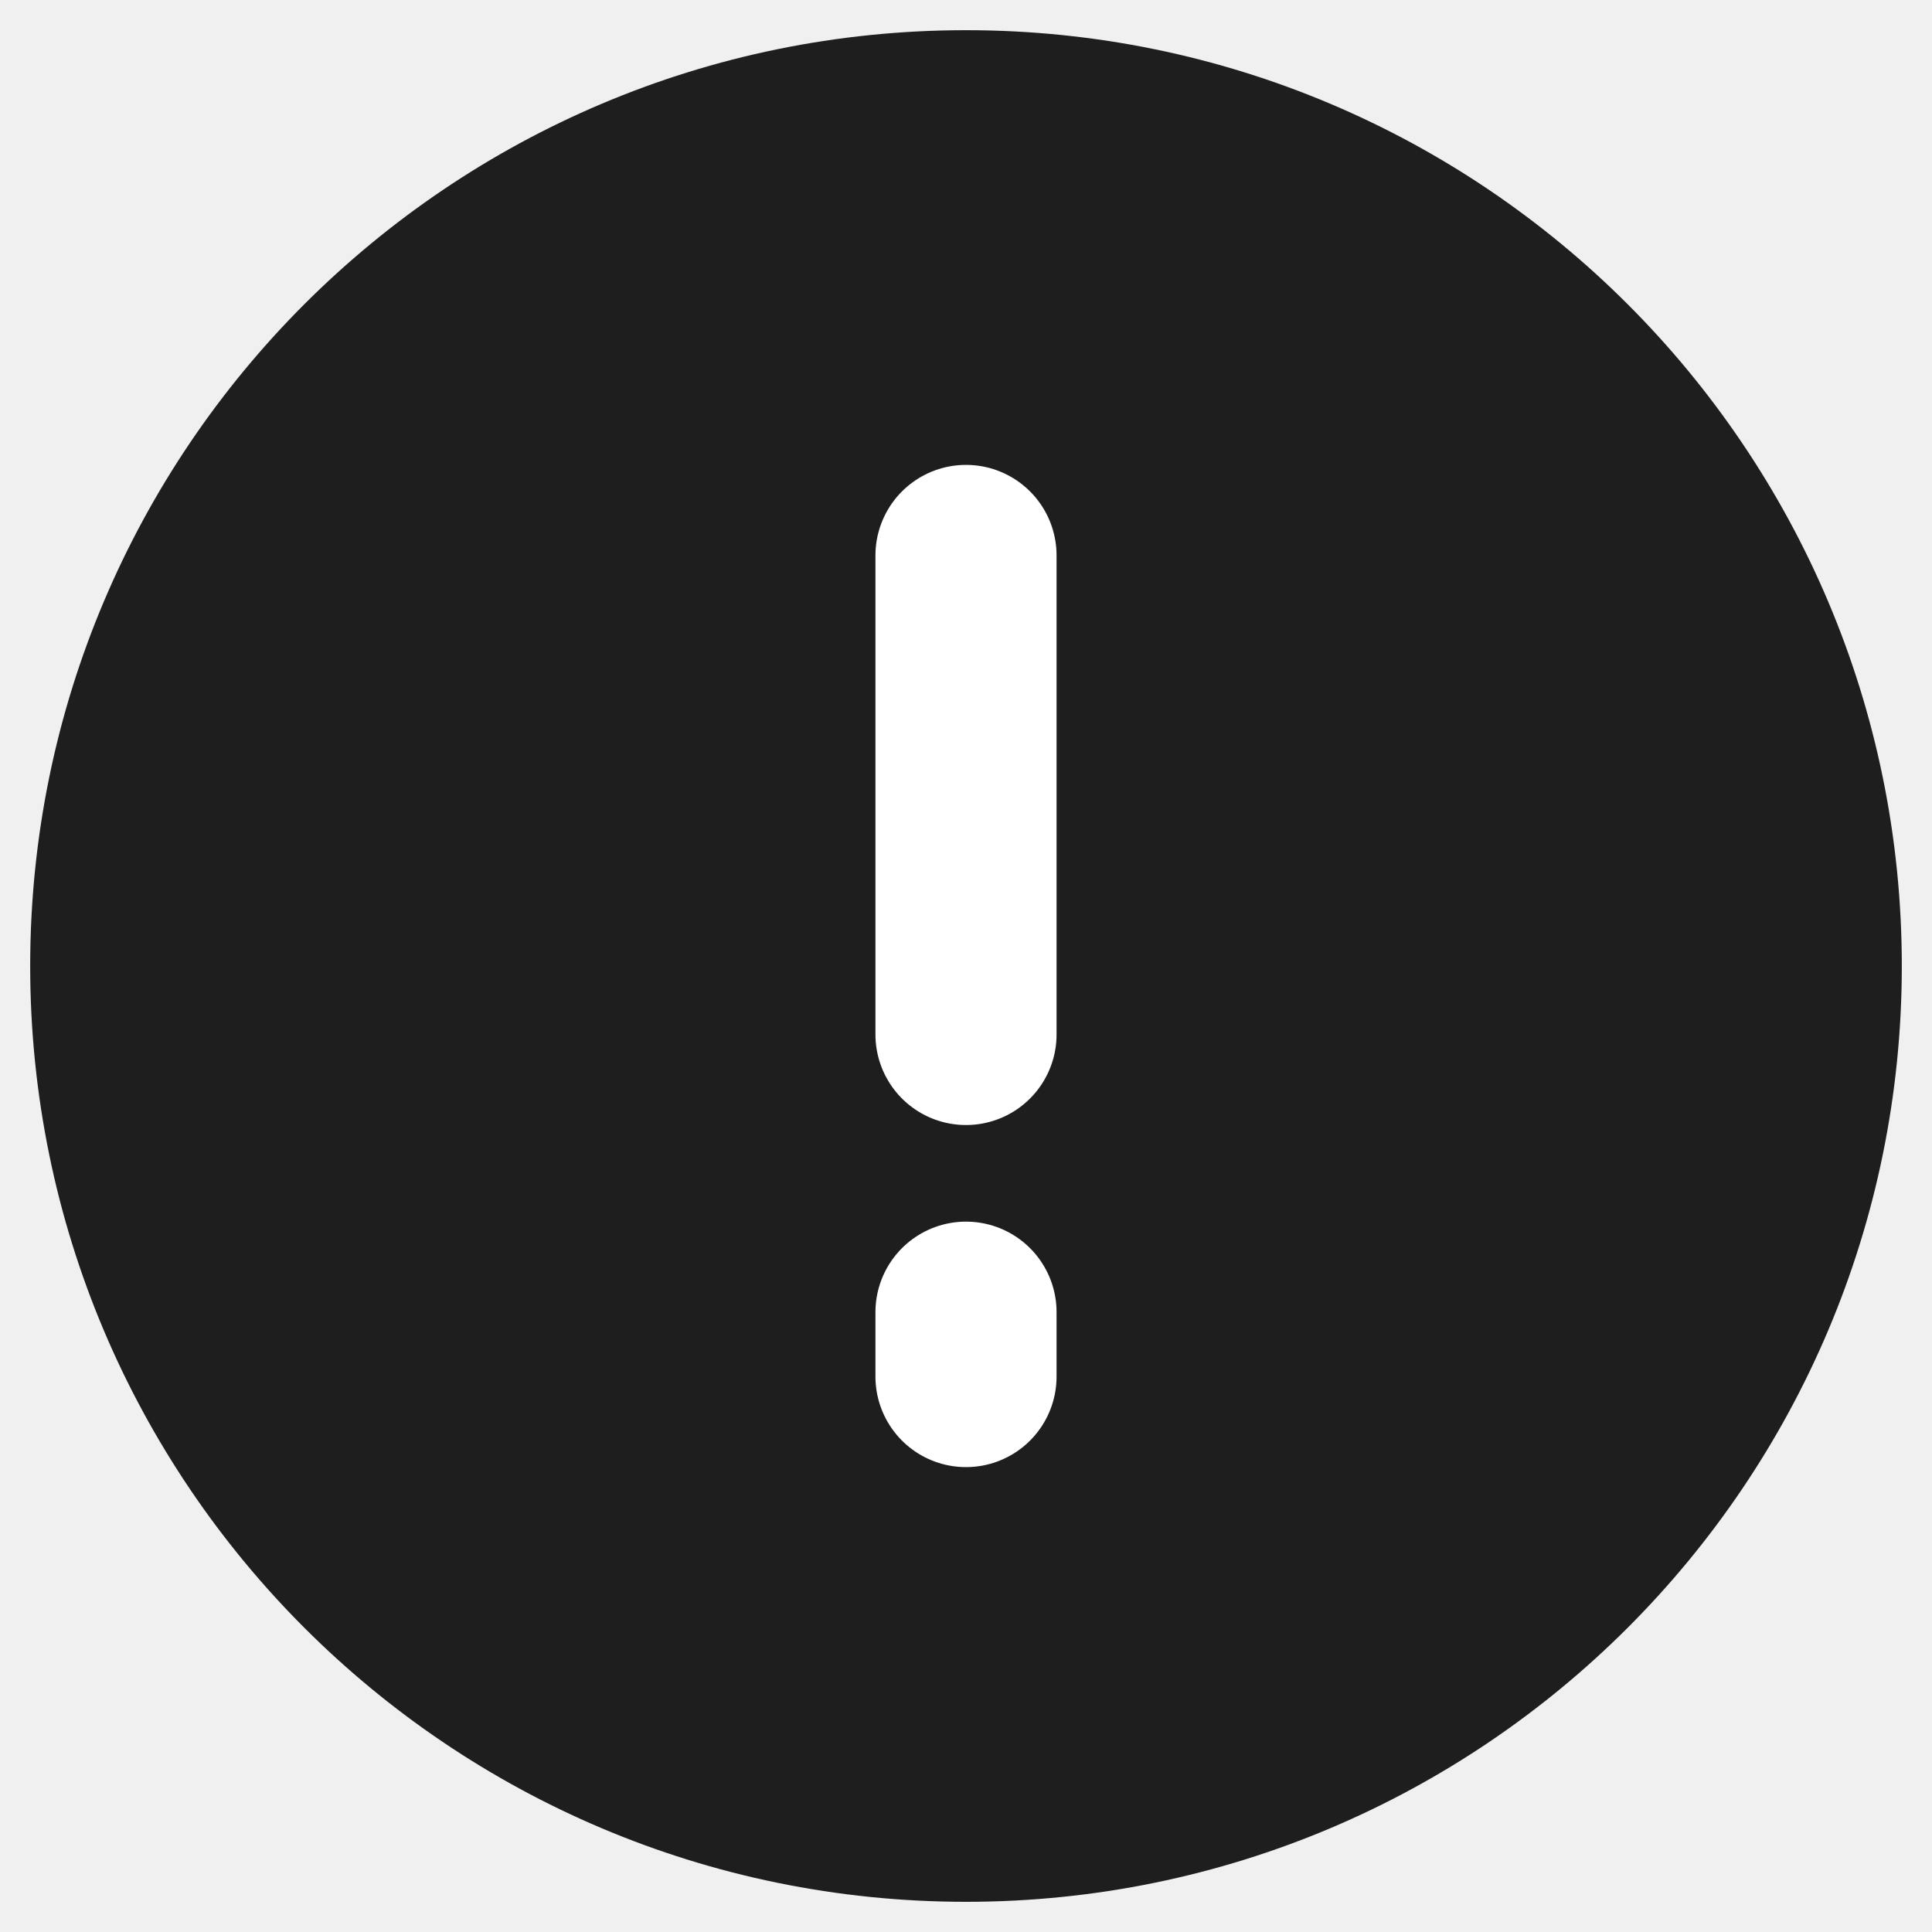
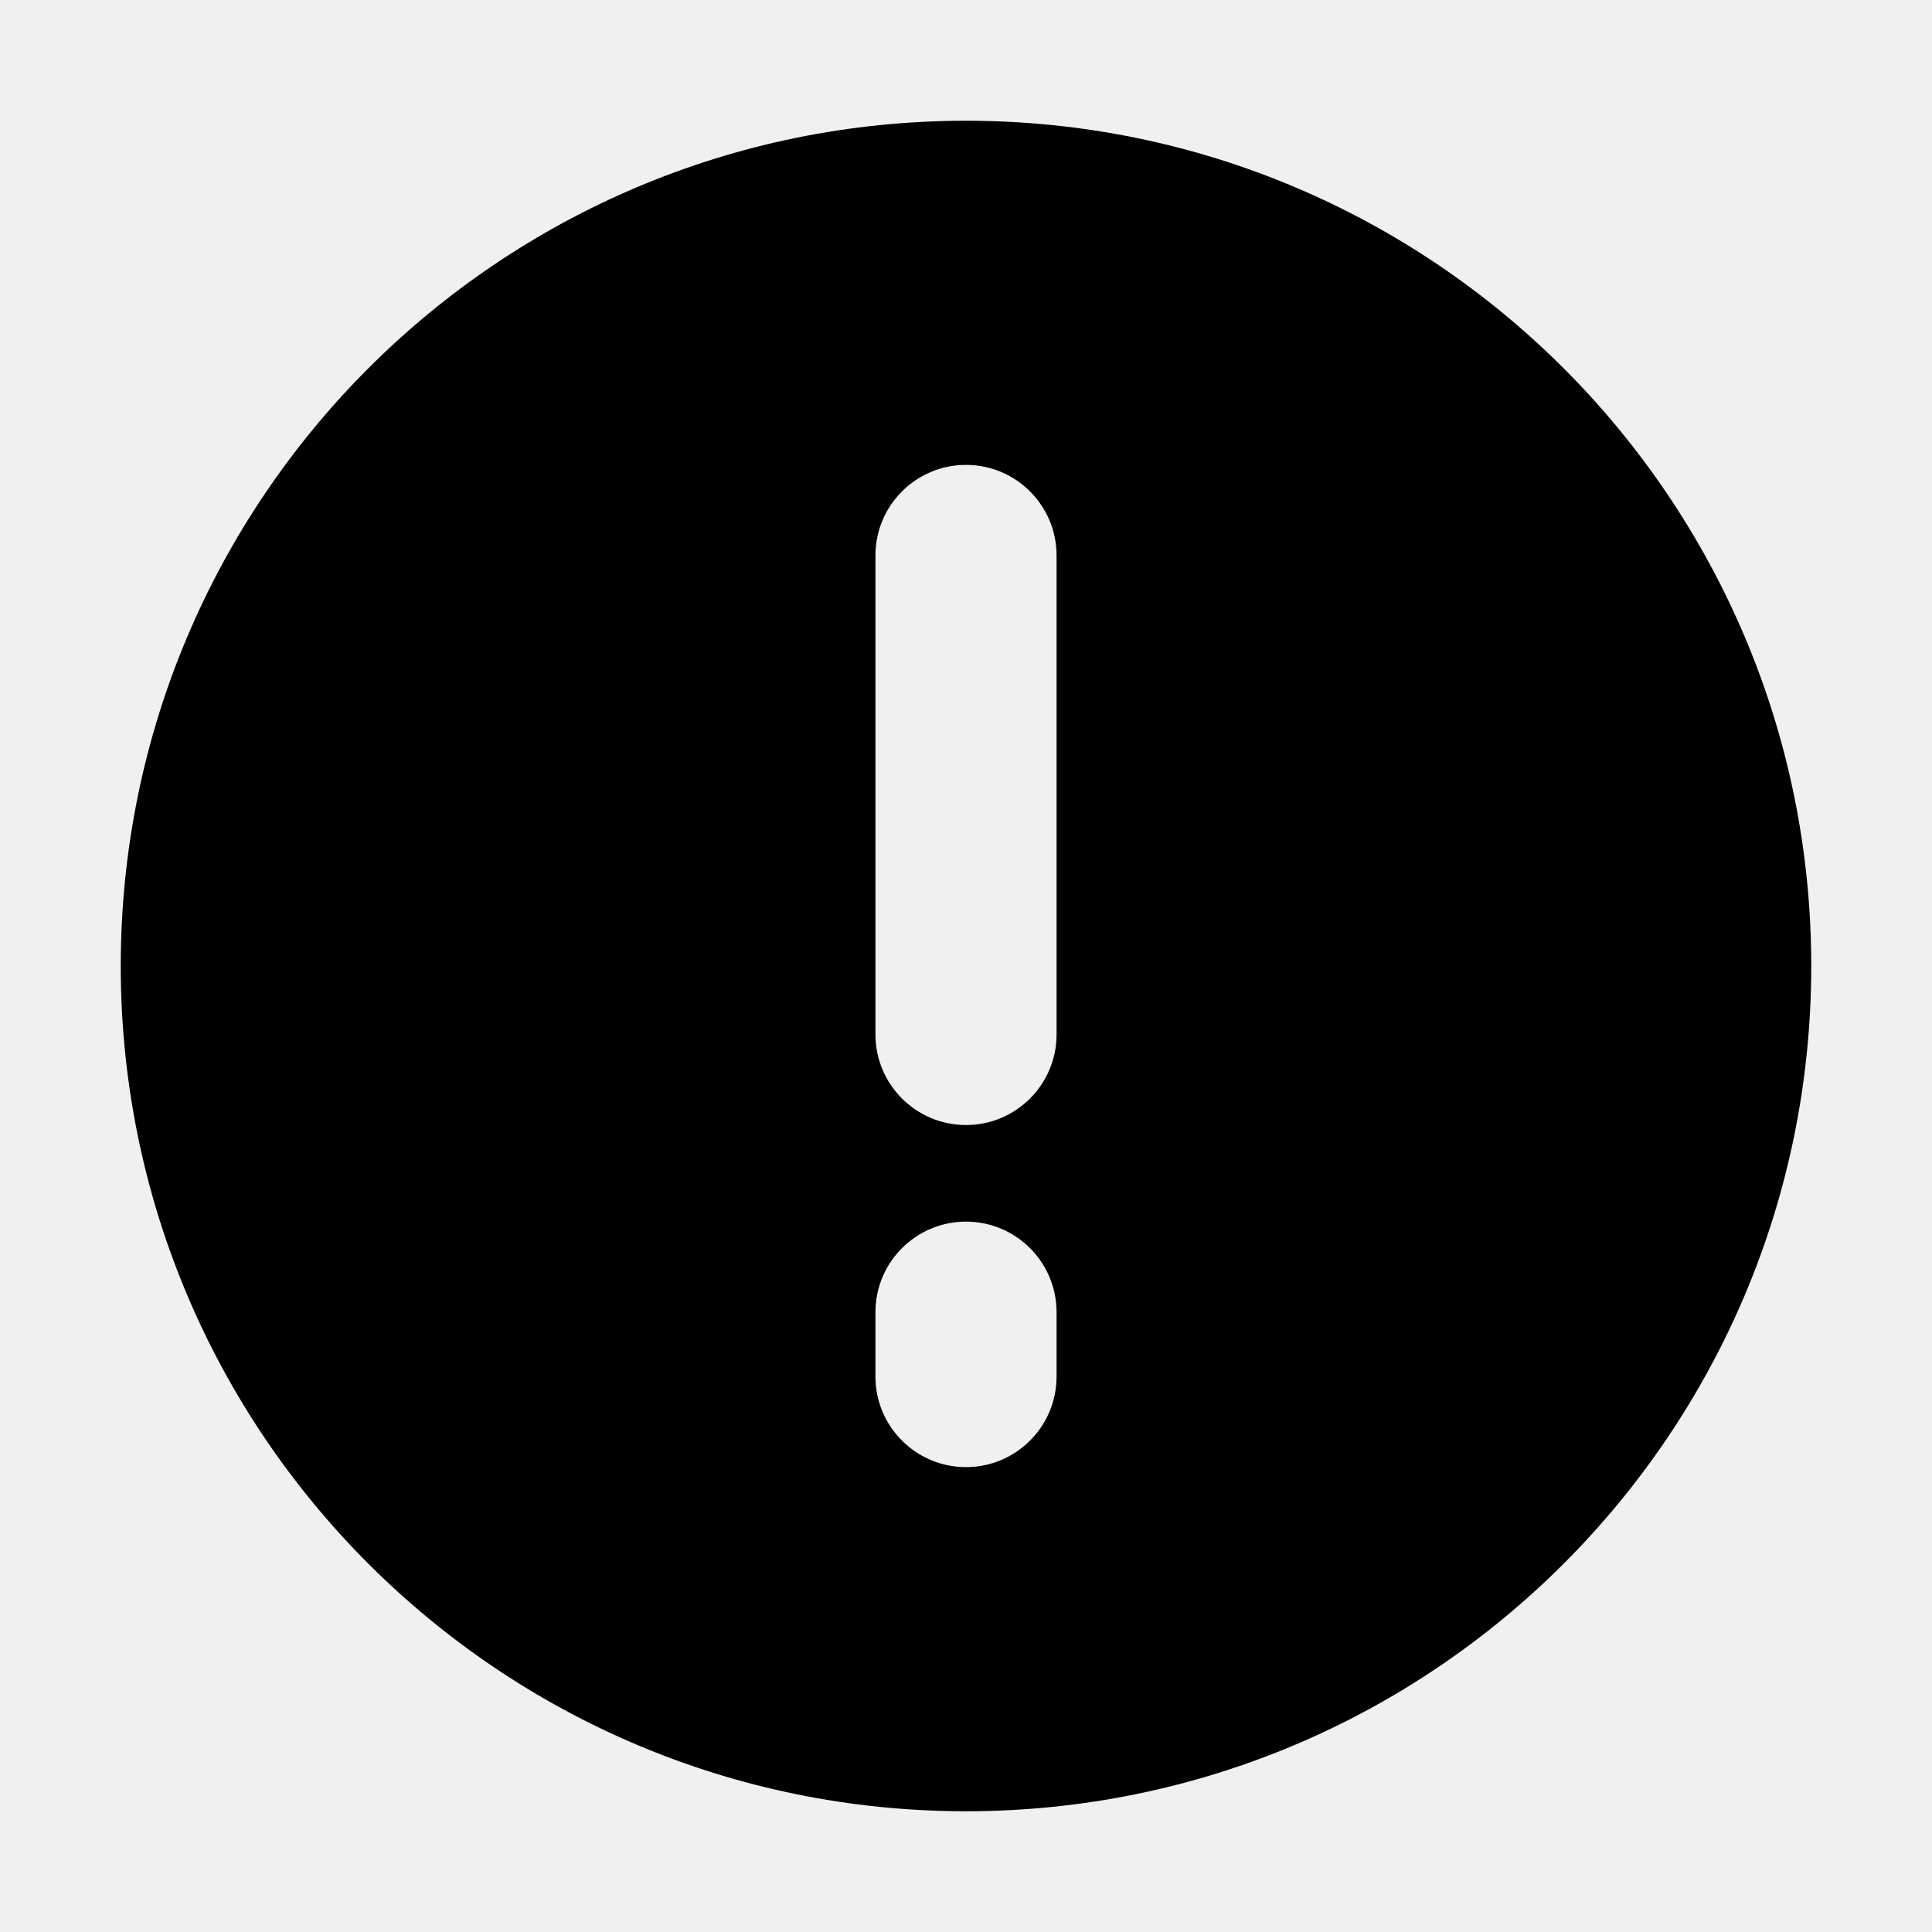
- <svg xmlns="http://www.w3.org/2000/svg" width="16" height="16" viewBox="0 0 16 16" fill="none">
-   <g clip-path="url(#clip0_152_29)">
-     <path d="M8 15C11.866 15 15 11.866 15 8C15 4.134 11.866 1 8 1C4.134 1 1 4.134 1 8C1 11.866 4.134 15 8 15Z" fill="#1F1E1E" stroke="#1F1E1E" stroke-width="1.5" stroke-miterlimit="10" stroke-linecap="round" stroke-linejoin="round" />
-     <path d="M8 8.567V4.6M8 10.867V11.4" stroke="white" stroke-width="1.5" stroke-linecap="round" stroke-linejoin="round" />
-   </g>
-   <defs>
-     <clipPath id="clip0_152_29">
-       <rect width="16" height="16" fill="white" />
-     </clipPath>
-   </defs>
+ <svg xmlns="http://www.w3.org/2000/svg" width="16" height="16">
+   <path d="M15 8C15 11.866 11.866 15 8 15C4.134 15 1 11.866 1 8C1 4.134 4.134 1 8 1C11.866 1 15 4.134 15 8ZM7.25 11.4C7.25 11.814 7.586 12.15 8 12.15C8.414 12.15 8.75 11.814 8.75 11.4V10.867C8.75 10.453 8.414 10.117 8 10.117C7.586 10.117 7.25 10.453 7.25 10.867V11.4ZM7.25 8.567C7.25 8.981 7.586 9.317 8 9.317C8.414 9.317 8.75 8.981 8.75 8.567V4.6C8.75 4.186 8.414 3.85 8 3.85C7.586 3.85 7.25 4.186 7.25 4.6V8.567Z" />
</svg>
